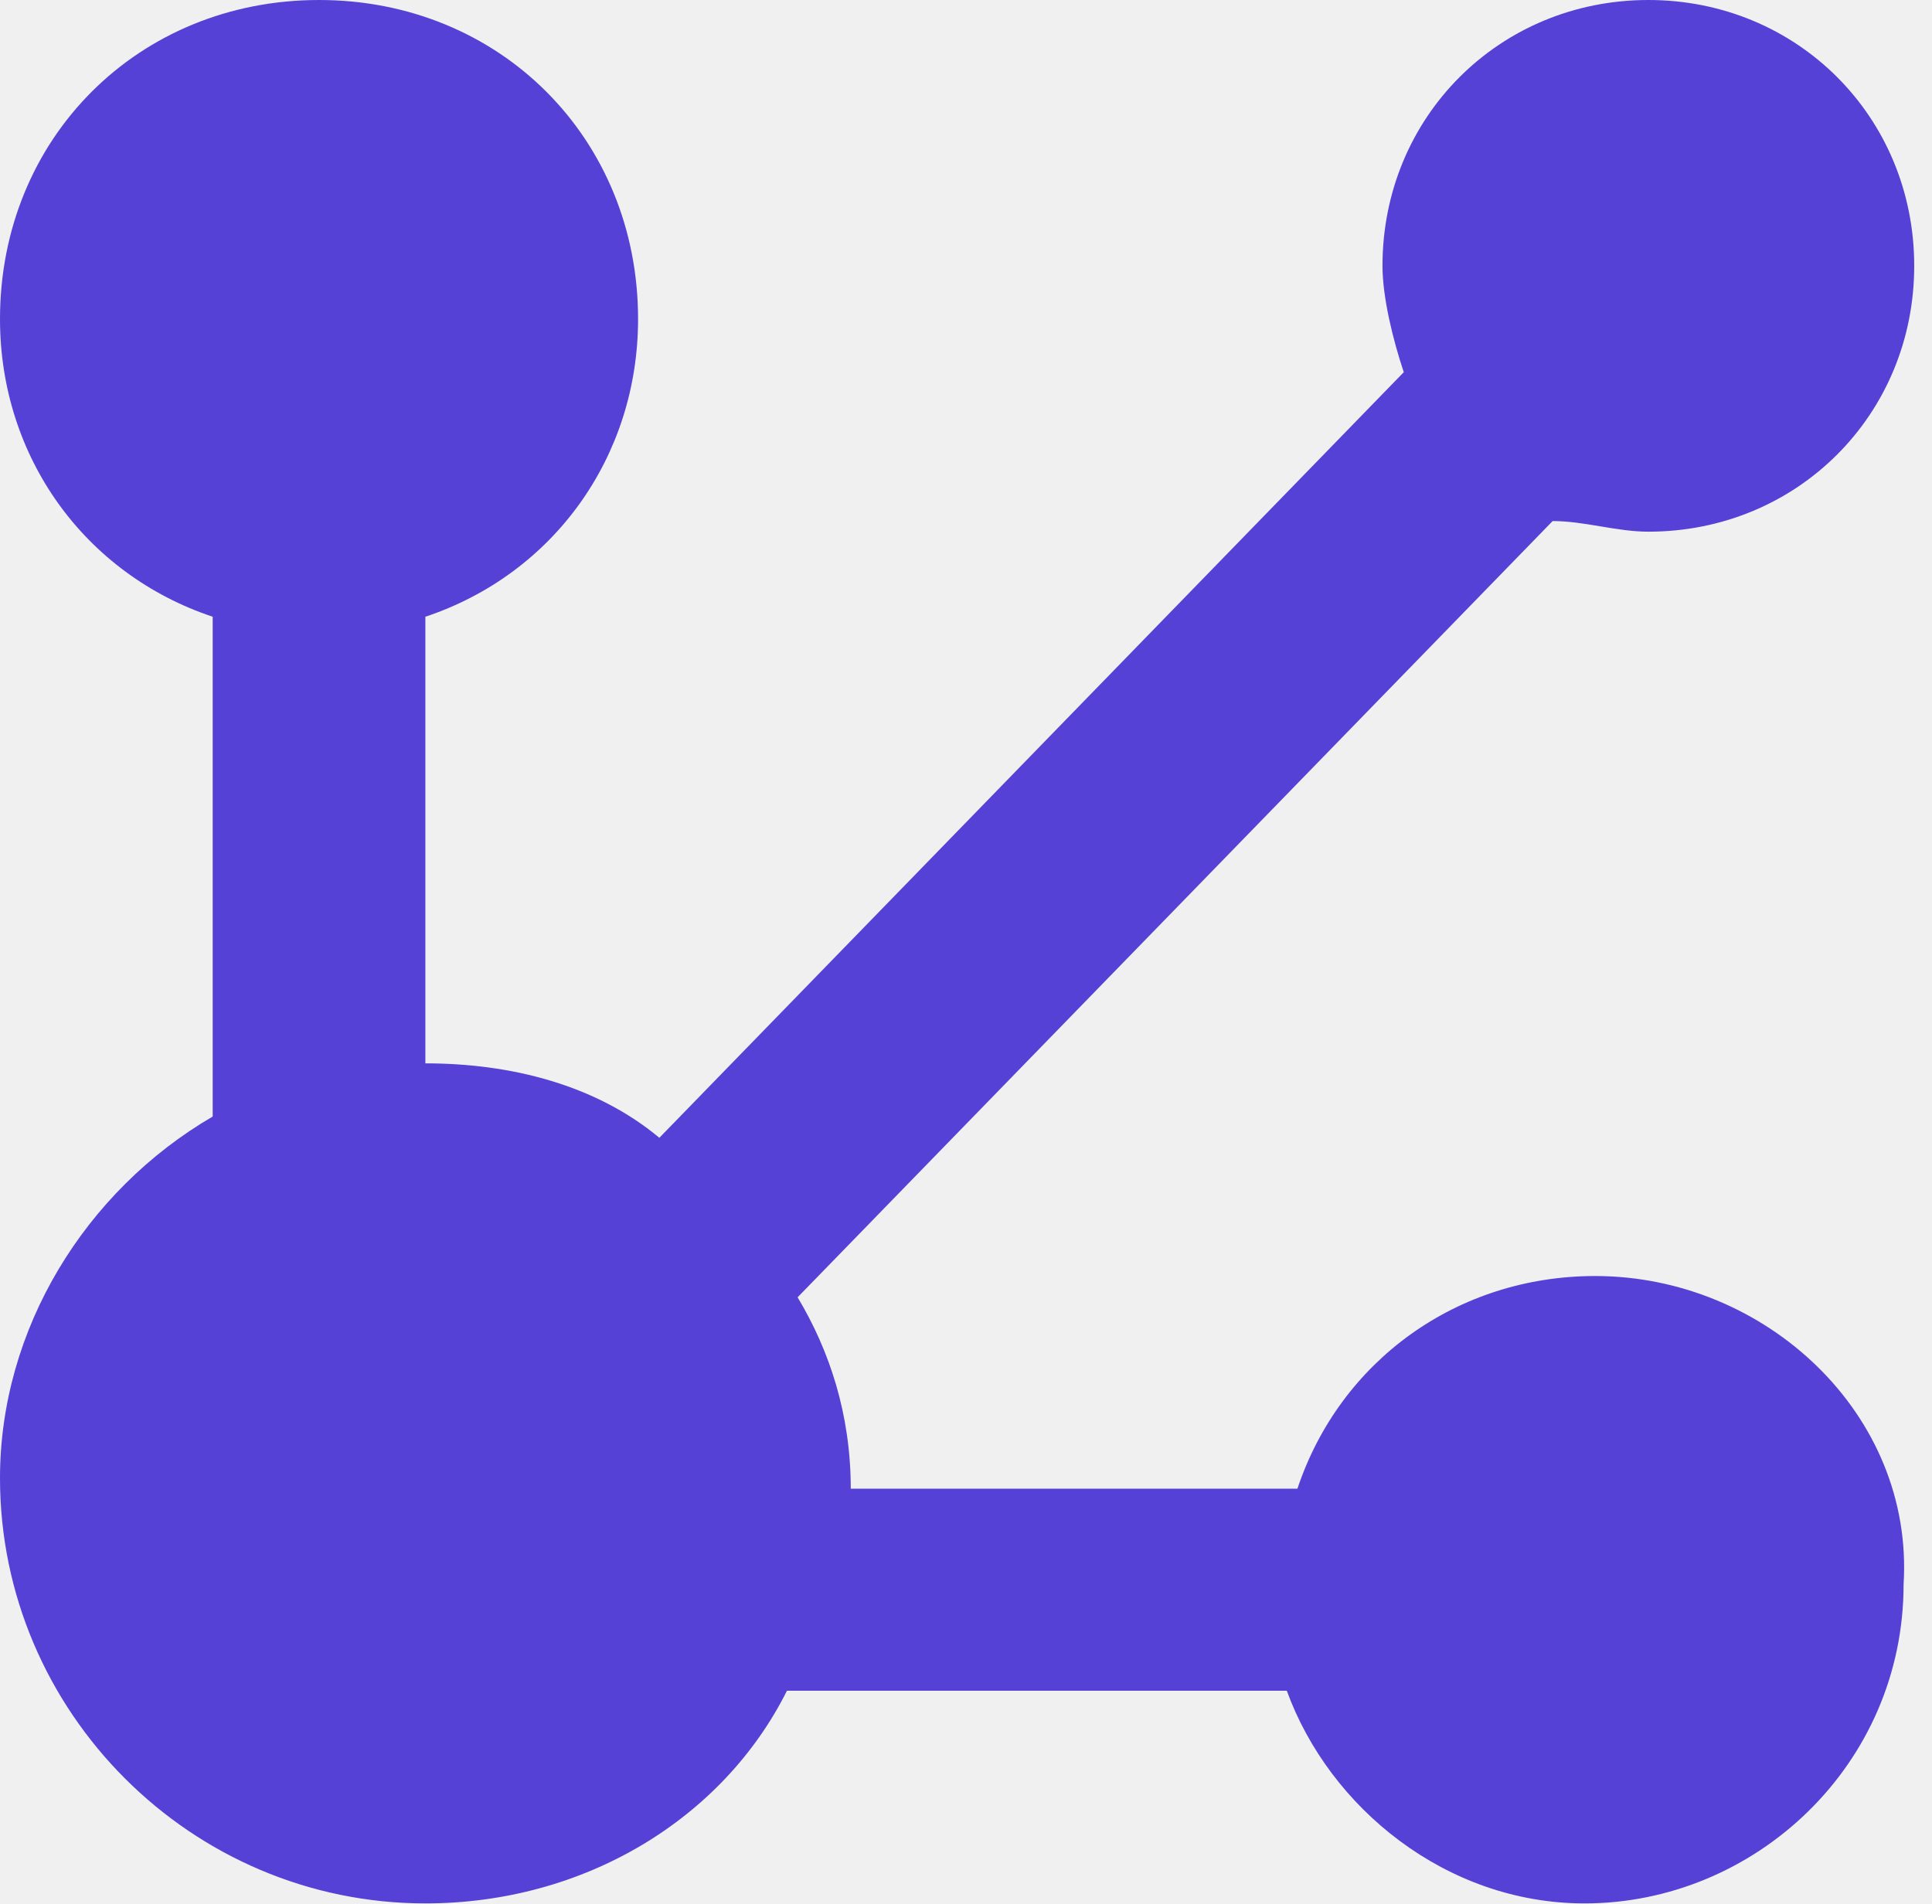
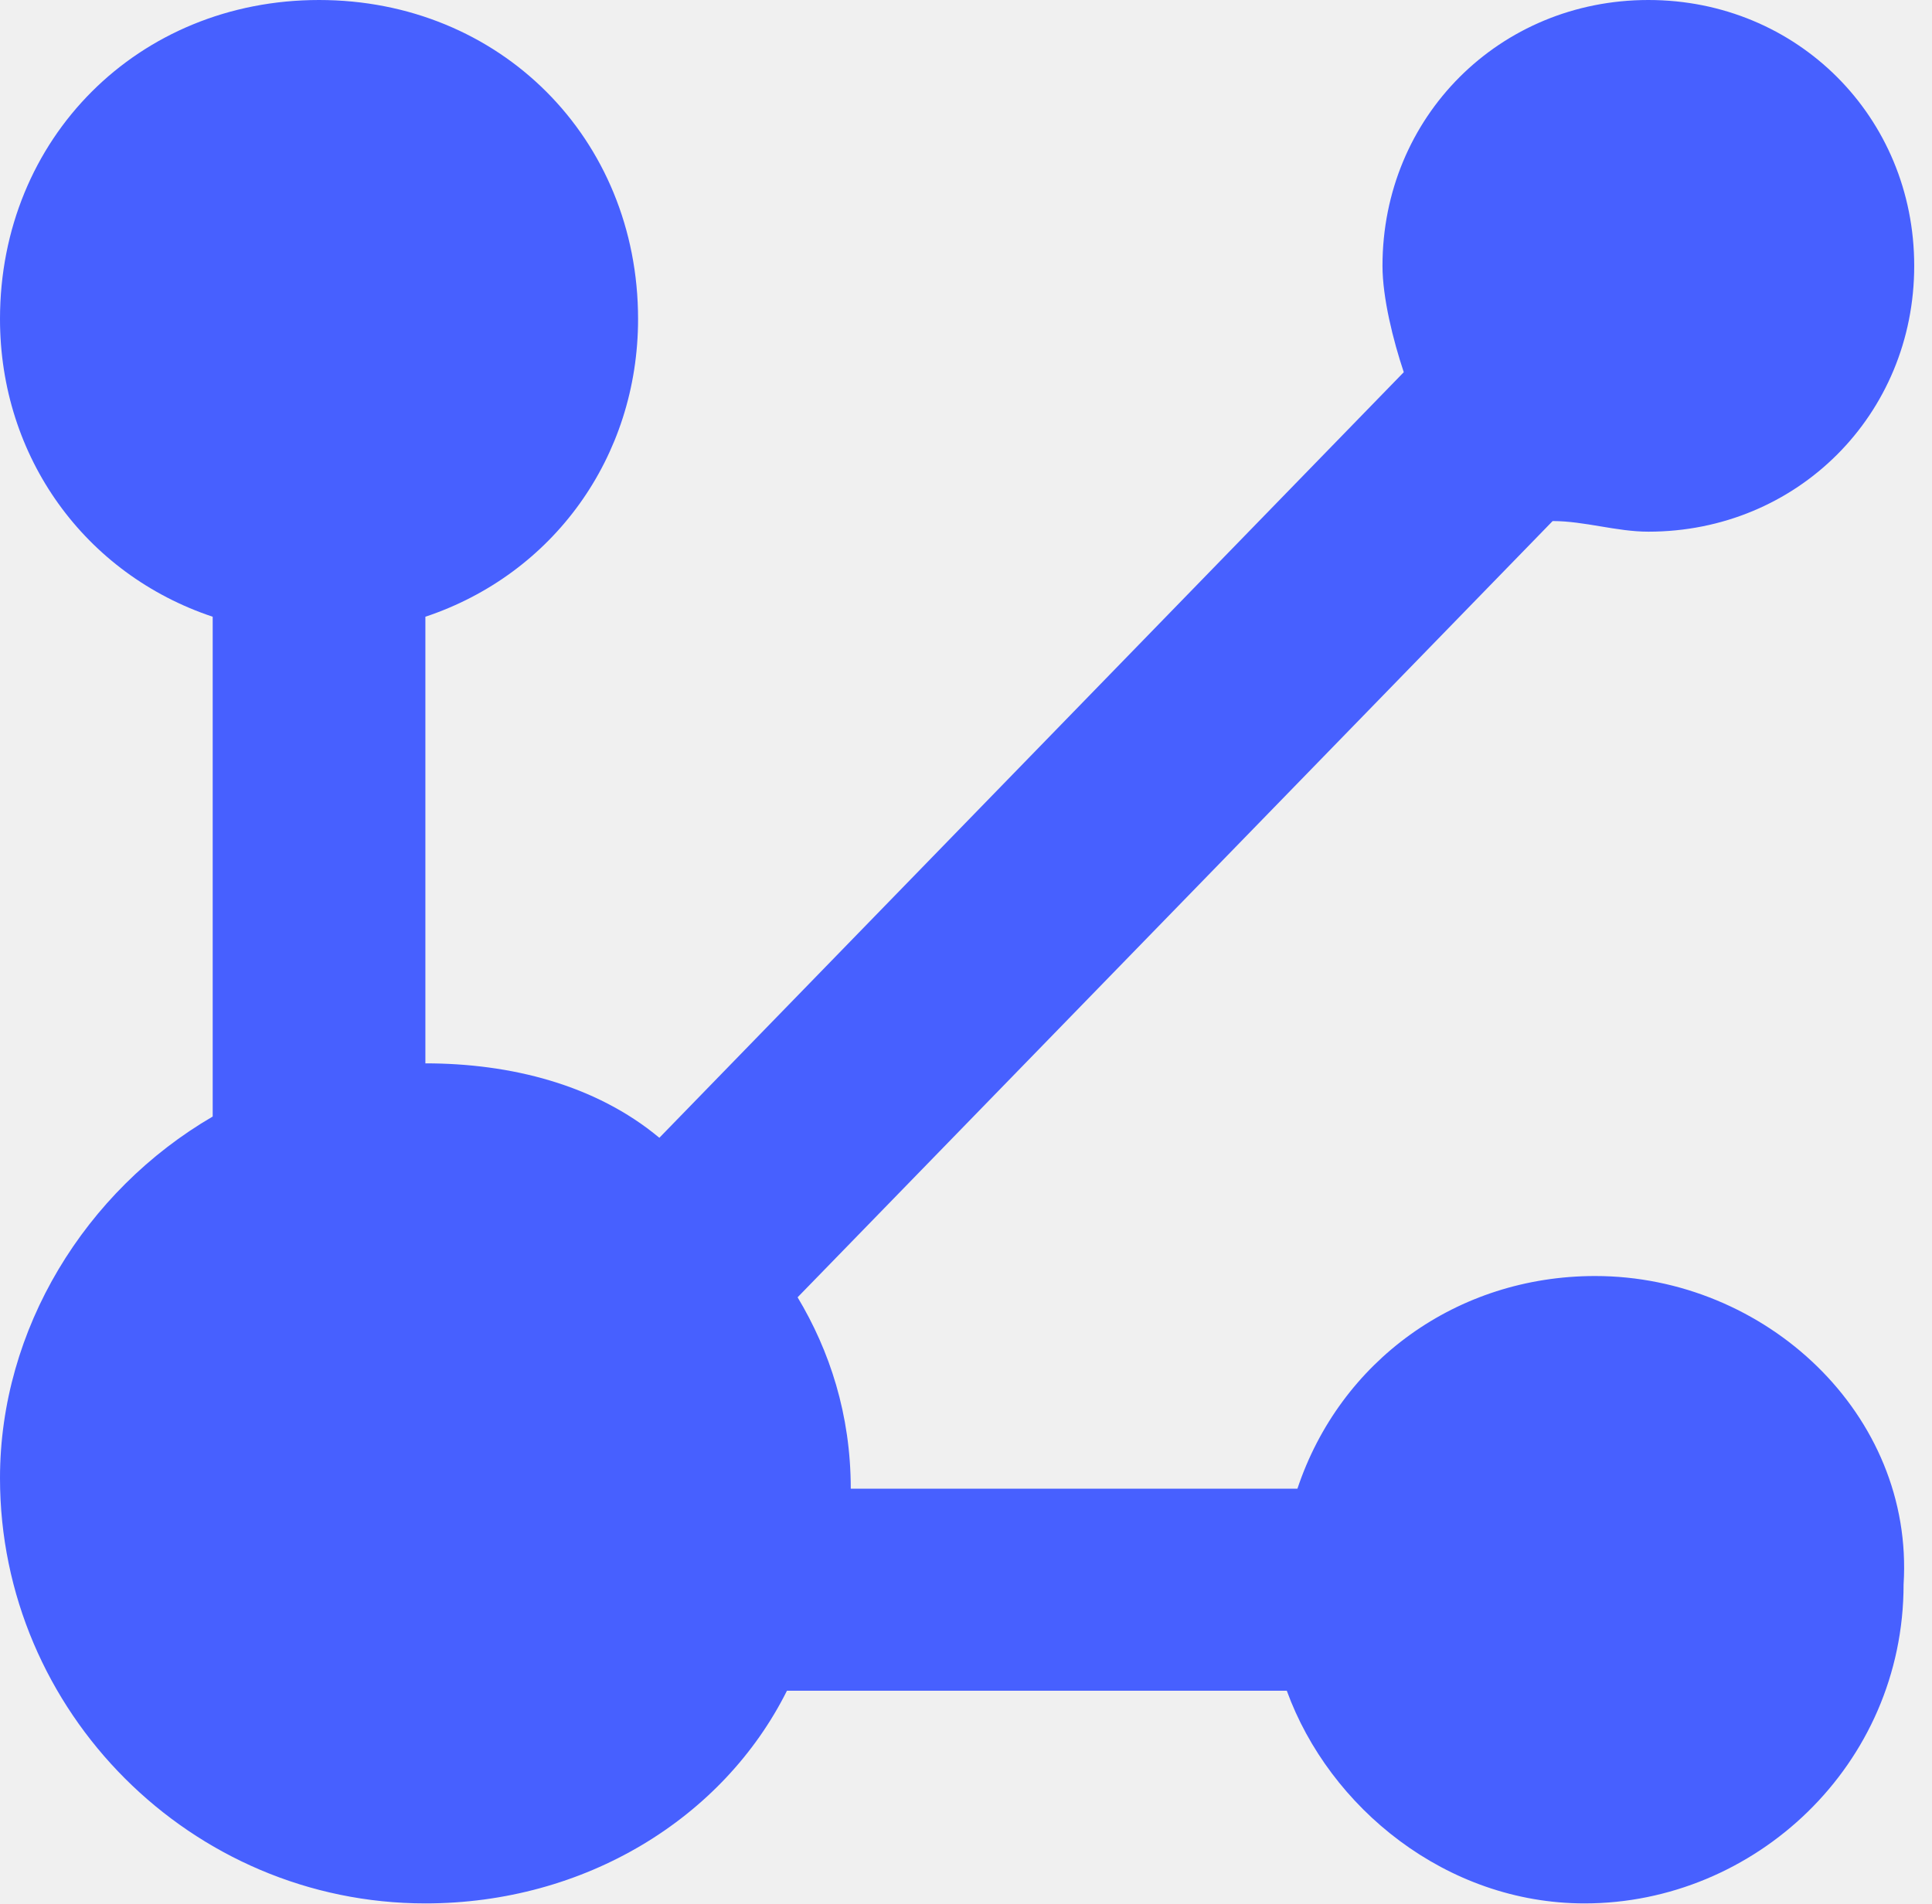
<svg xmlns="http://www.w3.org/2000/svg" width="68" height="67" viewBox="0 0 68 67" fill="none">
  <g clip-path="url(#clip0_852451_182)">
-     <path d="M56.145 44.916C51.279 44.916 47.162 47.911 45.665 52.402H29.944C29.944 49.782 29.195 47.536 28.073 45.665L54.648 18.341C55.771 18.341 56.894 18.715 58.017 18.715C63.257 18.715 67.374 14.598 67.374 9.358C67.374 4.117 63.257 0 58.017 0C52.776 0 48.659 4.117 48.659 9.358C48.659 10.48 49.033 11.978 49.408 13.101L23.207 40.05C20.961 38.179 17.966 37.43 14.972 37.43V21.709C19.464 20.212 22.458 16.095 22.458 11.229C22.458 4.866 17.592 0 11.229 0C4.866 0 0 4.866 0 11.229C0 16.095 2.994 20.212 7.486 21.709V39.302C2.994 41.922 0 46.788 0 52.028C0 60.263 6.737 67 14.972 67C20.587 67 25.453 64.006 27.698 59.514H45.291C46.788 63.631 50.905 67 55.771 67C61.76 67 67 62.134 67 55.771C67.374 49.782 62.134 44.916 56.145 44.916Z" fill="#5541D5" />
+     <path d="M56.145 44.916C51.279 44.916 47.162 47.911 45.665 52.402H29.944C29.944 49.782 29.195 47.536 28.073 45.665L54.648 18.341C55.771 18.341 56.894 18.715 58.017 18.715C63.257 18.715 67.374 14.598 67.374 9.358C67.374 4.117 63.257 0 58.017 0C52.776 0 48.659 4.117 48.659 9.358C48.659 10.48 49.033 11.978 49.408 13.101L23.207 40.05C20.961 38.179 17.966 37.43 14.972 37.43V21.709C19.464 20.212 22.458 16.095 22.458 11.229C22.458 4.866 17.592 0 11.229 0C4.866 0 0 4.866 0 11.229C0 16.095 2.994 20.212 7.486 21.709V39.302C2.994 41.922 0 46.788 0 52.028C0 60.263 6.737 67 14.972 67C20.587 67 25.453 64.006 27.698 59.514H45.291C46.788 63.631 50.905 67 55.771 67C61.76 67 67 62.134 67 55.771C67.374 49.782 62.134 44.916 56.145 44.916Z" fill="#4760FF" />
  </g>
  <defs>
    <clipPath id="clip0_852451_182">
      <rect width="67.374" height="67" fill="white" />
    </clipPath>
  </defs>
</svg>
